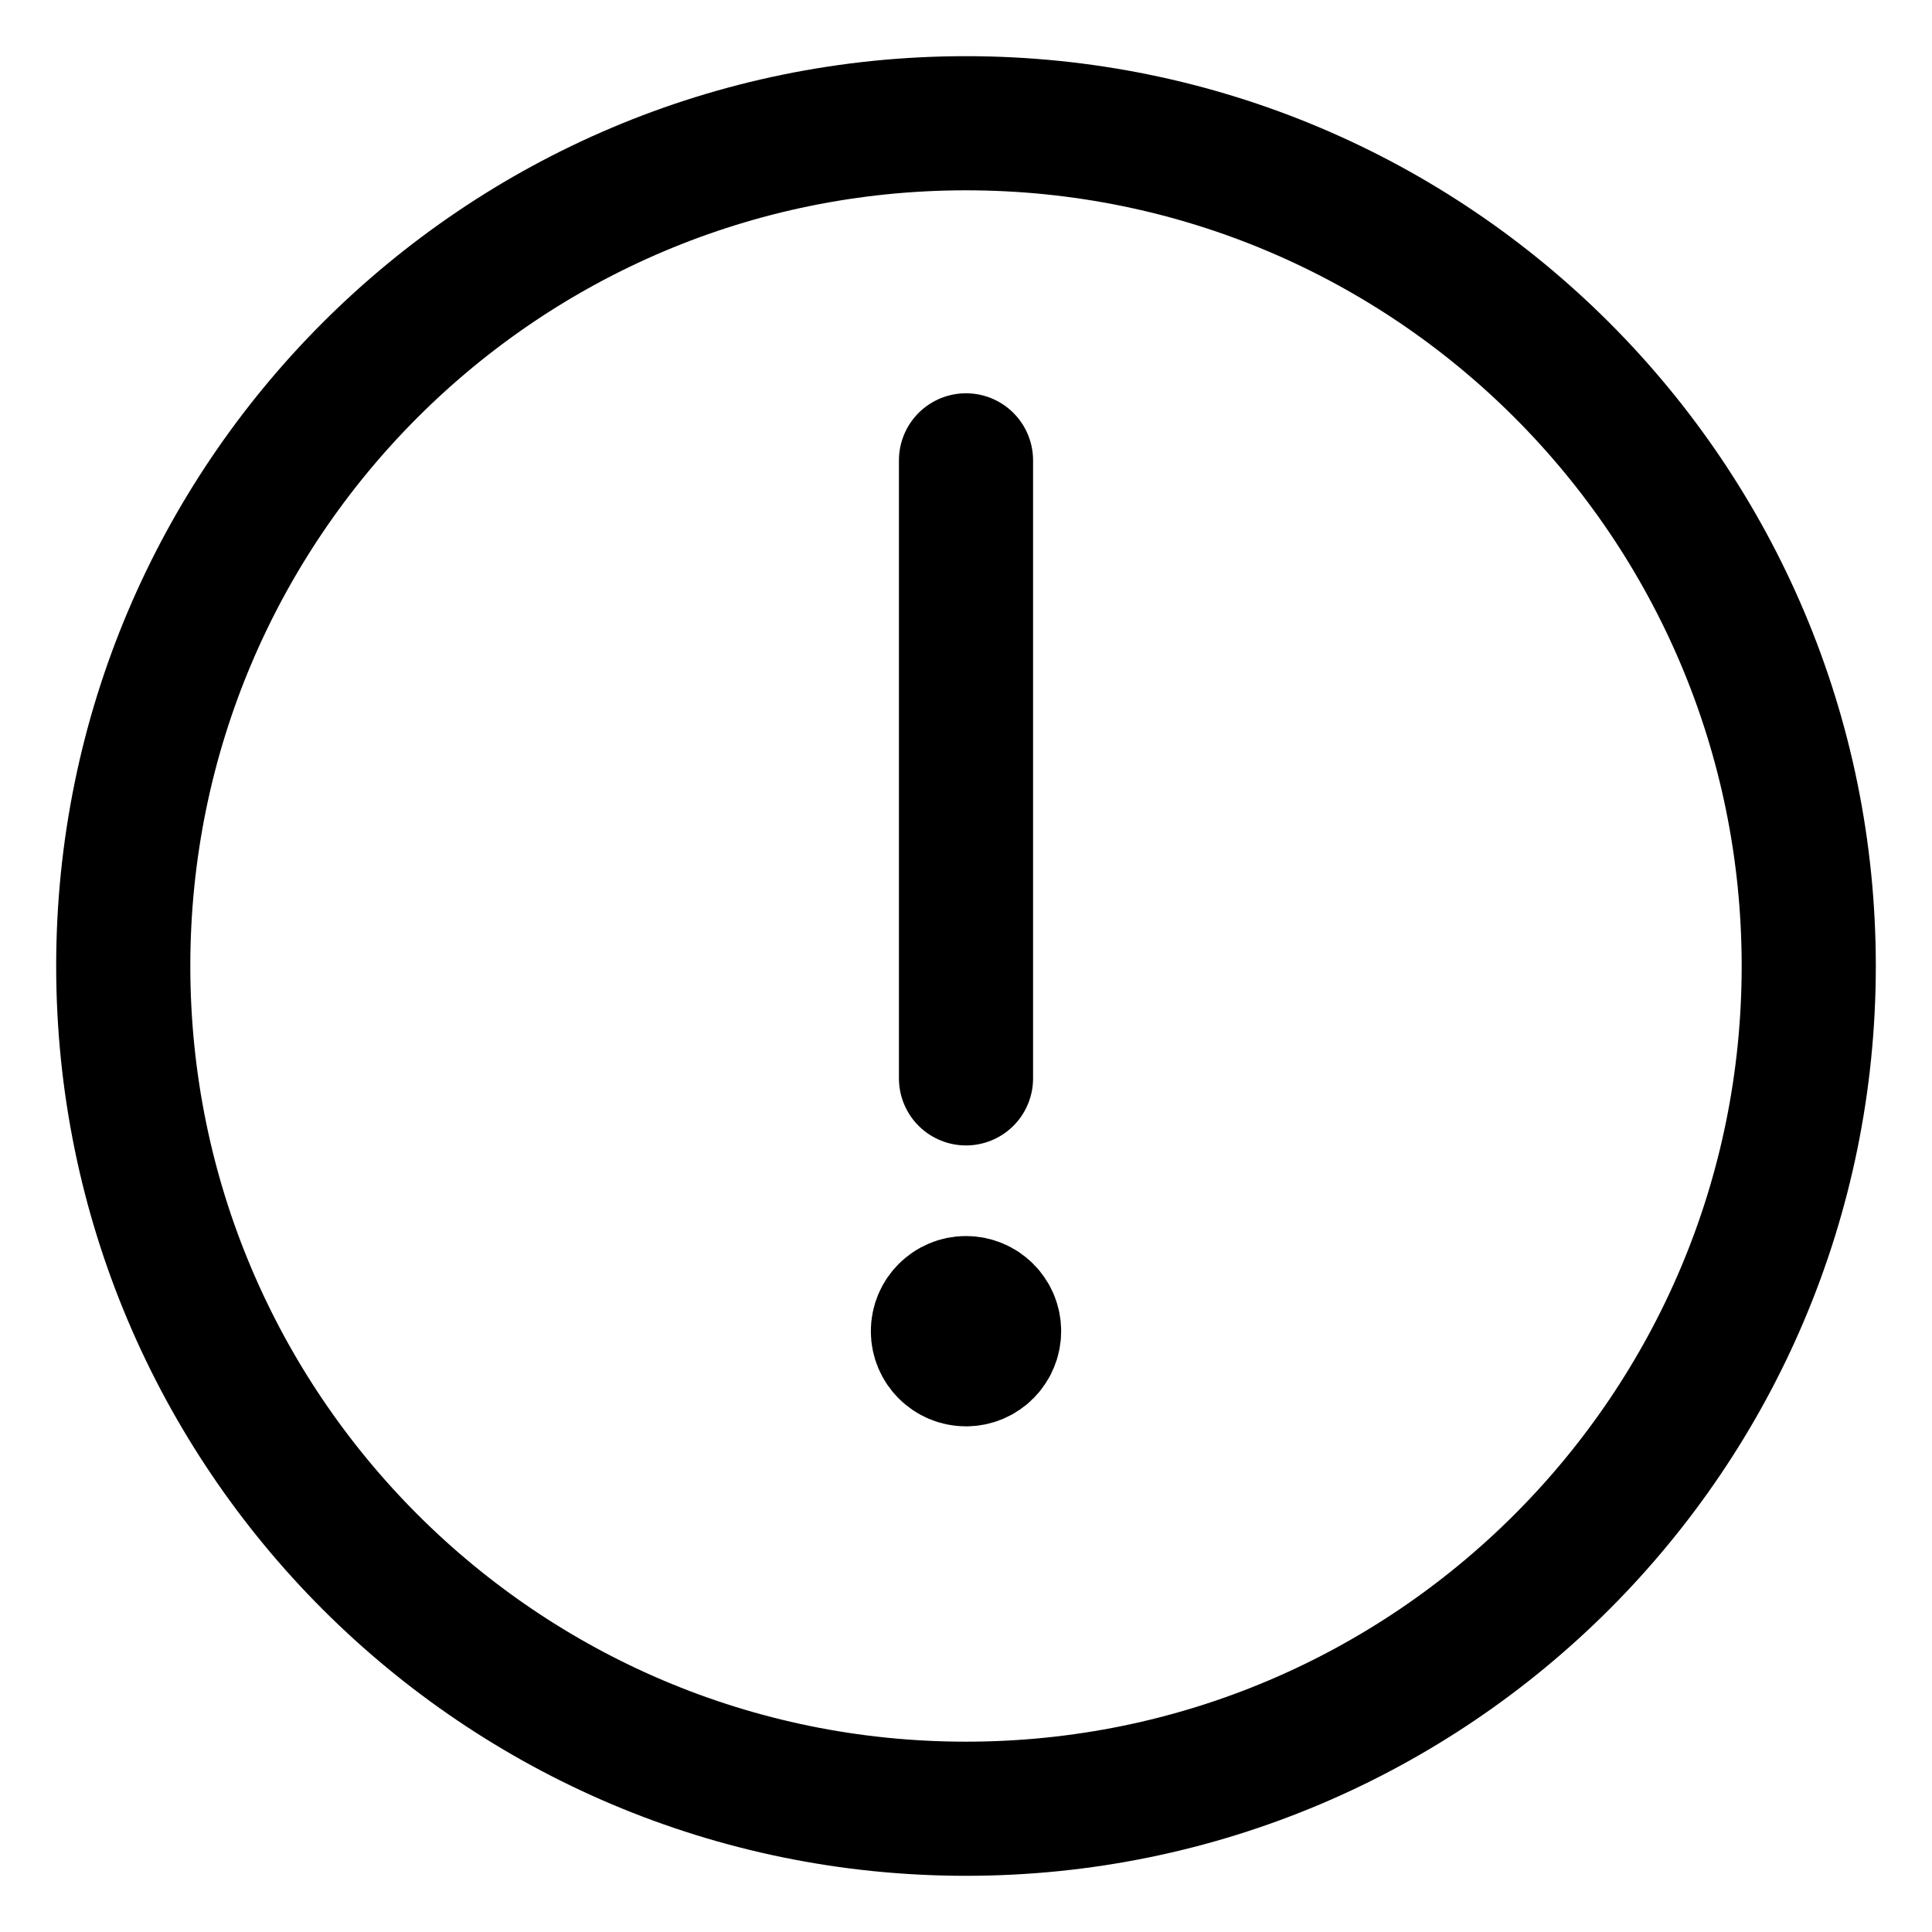
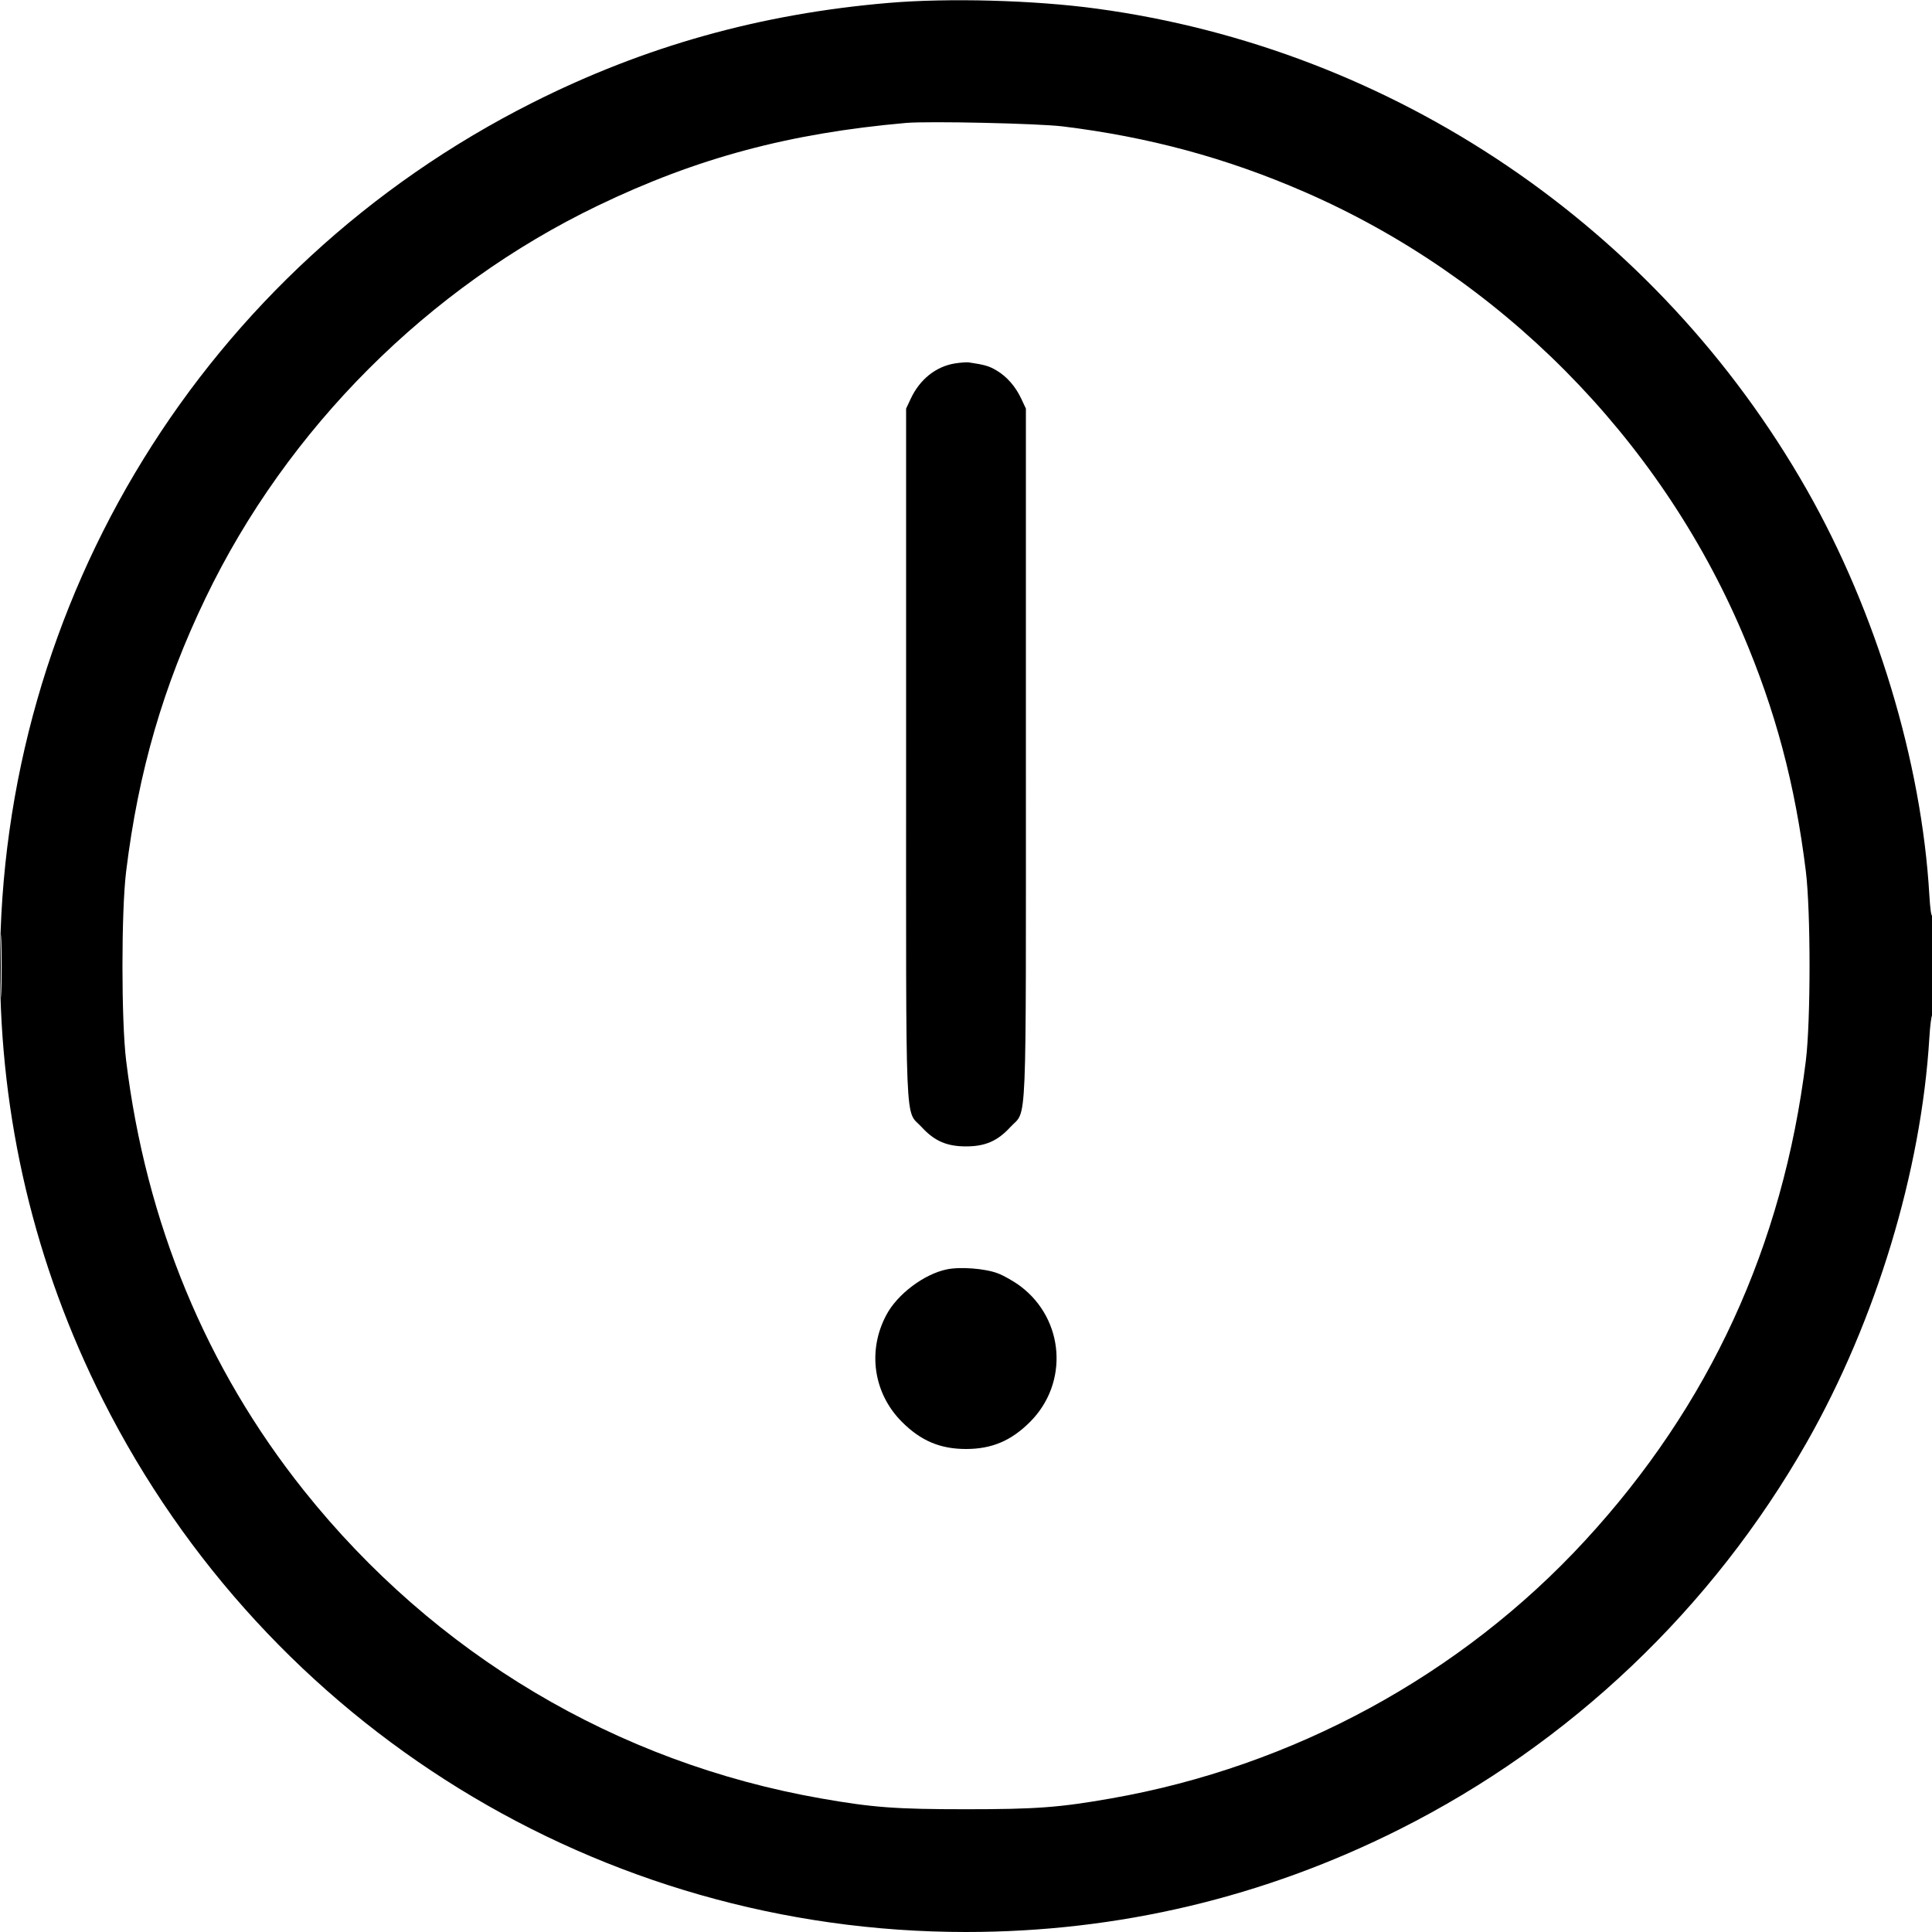
- <svg xmlns="http://www.w3.org/2000/svg" fill="none" viewBox="-9.72 -9.72 280 280" id="Alert-Circle--Streamline-Ultimate" height="280" width="280">
-   <path stroke="#000000" d="M130.28 187.277c-2.248 0 -4.071 -1.823 -4.071 -4.071s1.823 -4.071 4.071 -4.071" stroke-width="19.44" />
-   <path stroke="#000000" d="M130.28 187.277c2.248 0 4.071 -1.823 4.071 -4.071S132.528 179.135 130.28 179.135" stroke-width="19.44" />
-   <path stroke="#000000" stroke-linecap="round" stroke-miterlimit="10" d="M130.28 146.565V56.997" stroke-width="19.44" />
-   <path stroke="#000000" stroke-miterlimit="10" d="M130.28 252.417c67.455 0 122.137 -54.683 122.137 -122.137S197.735 8.142 130.28 8.142 8.142 62.825 8.142 130.28 62.825 252.417 130.28 252.417Z" stroke-width="19.44" />
+ <svg xmlns="http://www.w3.org/2000/svg" viewBox="0 0 24 24" version="1.1" id="Alert-Circle--Streamline-Ultimate">
+   <path d="M11.04 0.036C9.446 0.171 8.005 0.575 6.612 1.277C2.547 3.325 0 7.457 0 12C0 13.892 0.431 15.709 1.277 17.388C3.325 21.452 7.457 24 12 24C13.889 24 15.703 23.57 17.388 22.723C19.508 21.657 21.268 19.984 22.445 17.916C23.304 16.405 23.867 14.549 23.967 12.893C23.976 12.744 23.992 12.617 24.003 12.61C24.015 12.603 24.024 12.314 24.024 11.969C24.023 11.623 24.014 11.354 24.003 11.372C23.991 11.39 23.977 11.286 23.967 11.12C23.872 9.469 23.307 7.6 22.445 6.084C20.589 2.823 17.317 0.607 13.62 0.107C12.849 0.002 11.782 -0.027 11.04 0.036M11.256 1.527C9.803 1.655 8.653 1.964 7.428 2.554C5.322 3.567 3.567 5.322 2.554 7.428C2.028 8.52 1.719 9.585 1.567 10.824C1.506 11.32 1.506 12.68 1.567 13.176C1.813 15.186 2.562 16.996 3.776 18.517C5.4 20.551 7.658 21.895 10.2 22.341C10.842 22.454 11.133 22.475 12 22.475C12.867 22.475 13.158 22.454 13.8 22.341C16.061 21.945 18.15 20.809 19.688 19.14C21.237 17.46 22.148 15.479 22.433 13.176C22.494 12.679 22.494 11.321 22.433 10.824C22.299 9.739 22.056 8.827 21.645 7.864C20.607 5.43 18.628 3.437 16.2 2.382C15.232 1.961 14.268 1.701 13.2 1.57C12.891 1.533 11.535 1.503 11.256 1.527M11.86 4.515C11.624 4.554 11.426 4.713 11.313 4.954L11.256 5.076 11.256 9.362C11.256 14.194 11.238 13.77 11.45 14.002C11.608 14.174 11.761 14.241 12 14.241C12.239 14.241 12.392 14.174 12.55 14.002C12.762 13.77 12.744 14.194 12.744 9.362L12.744 5.076 12.687 4.954C12.615 4.8 12.506 4.676 12.376 4.6C12.286 4.547 12.232 4.531 12.036 4.502C12.01 4.498 11.93 4.504 11.86 4.515M0.01 12C0.01 12.35 0.014 12.493 0.018 12.318C0.022 12.143 0.022 11.857 0.018 11.682C0.014 11.507 0.01 11.65 0.01 12M11.76 15.769C11.478 15.828 11.147 16.077 11.011 16.334C10.772 16.78 10.85 17.31 11.205 17.664C11.439 17.898 11.68 18 12 18C12.32 18 12.561 17.898 12.795 17.664C13.278 17.182 13.224 16.393 12.679 15.98C12.598 15.919 12.469 15.845 12.393 15.817C12.234 15.757 11.926 15.734 11.76 15.769" stroke="none" fill="#000000" fill-rule="evenodd" />
</svg>
